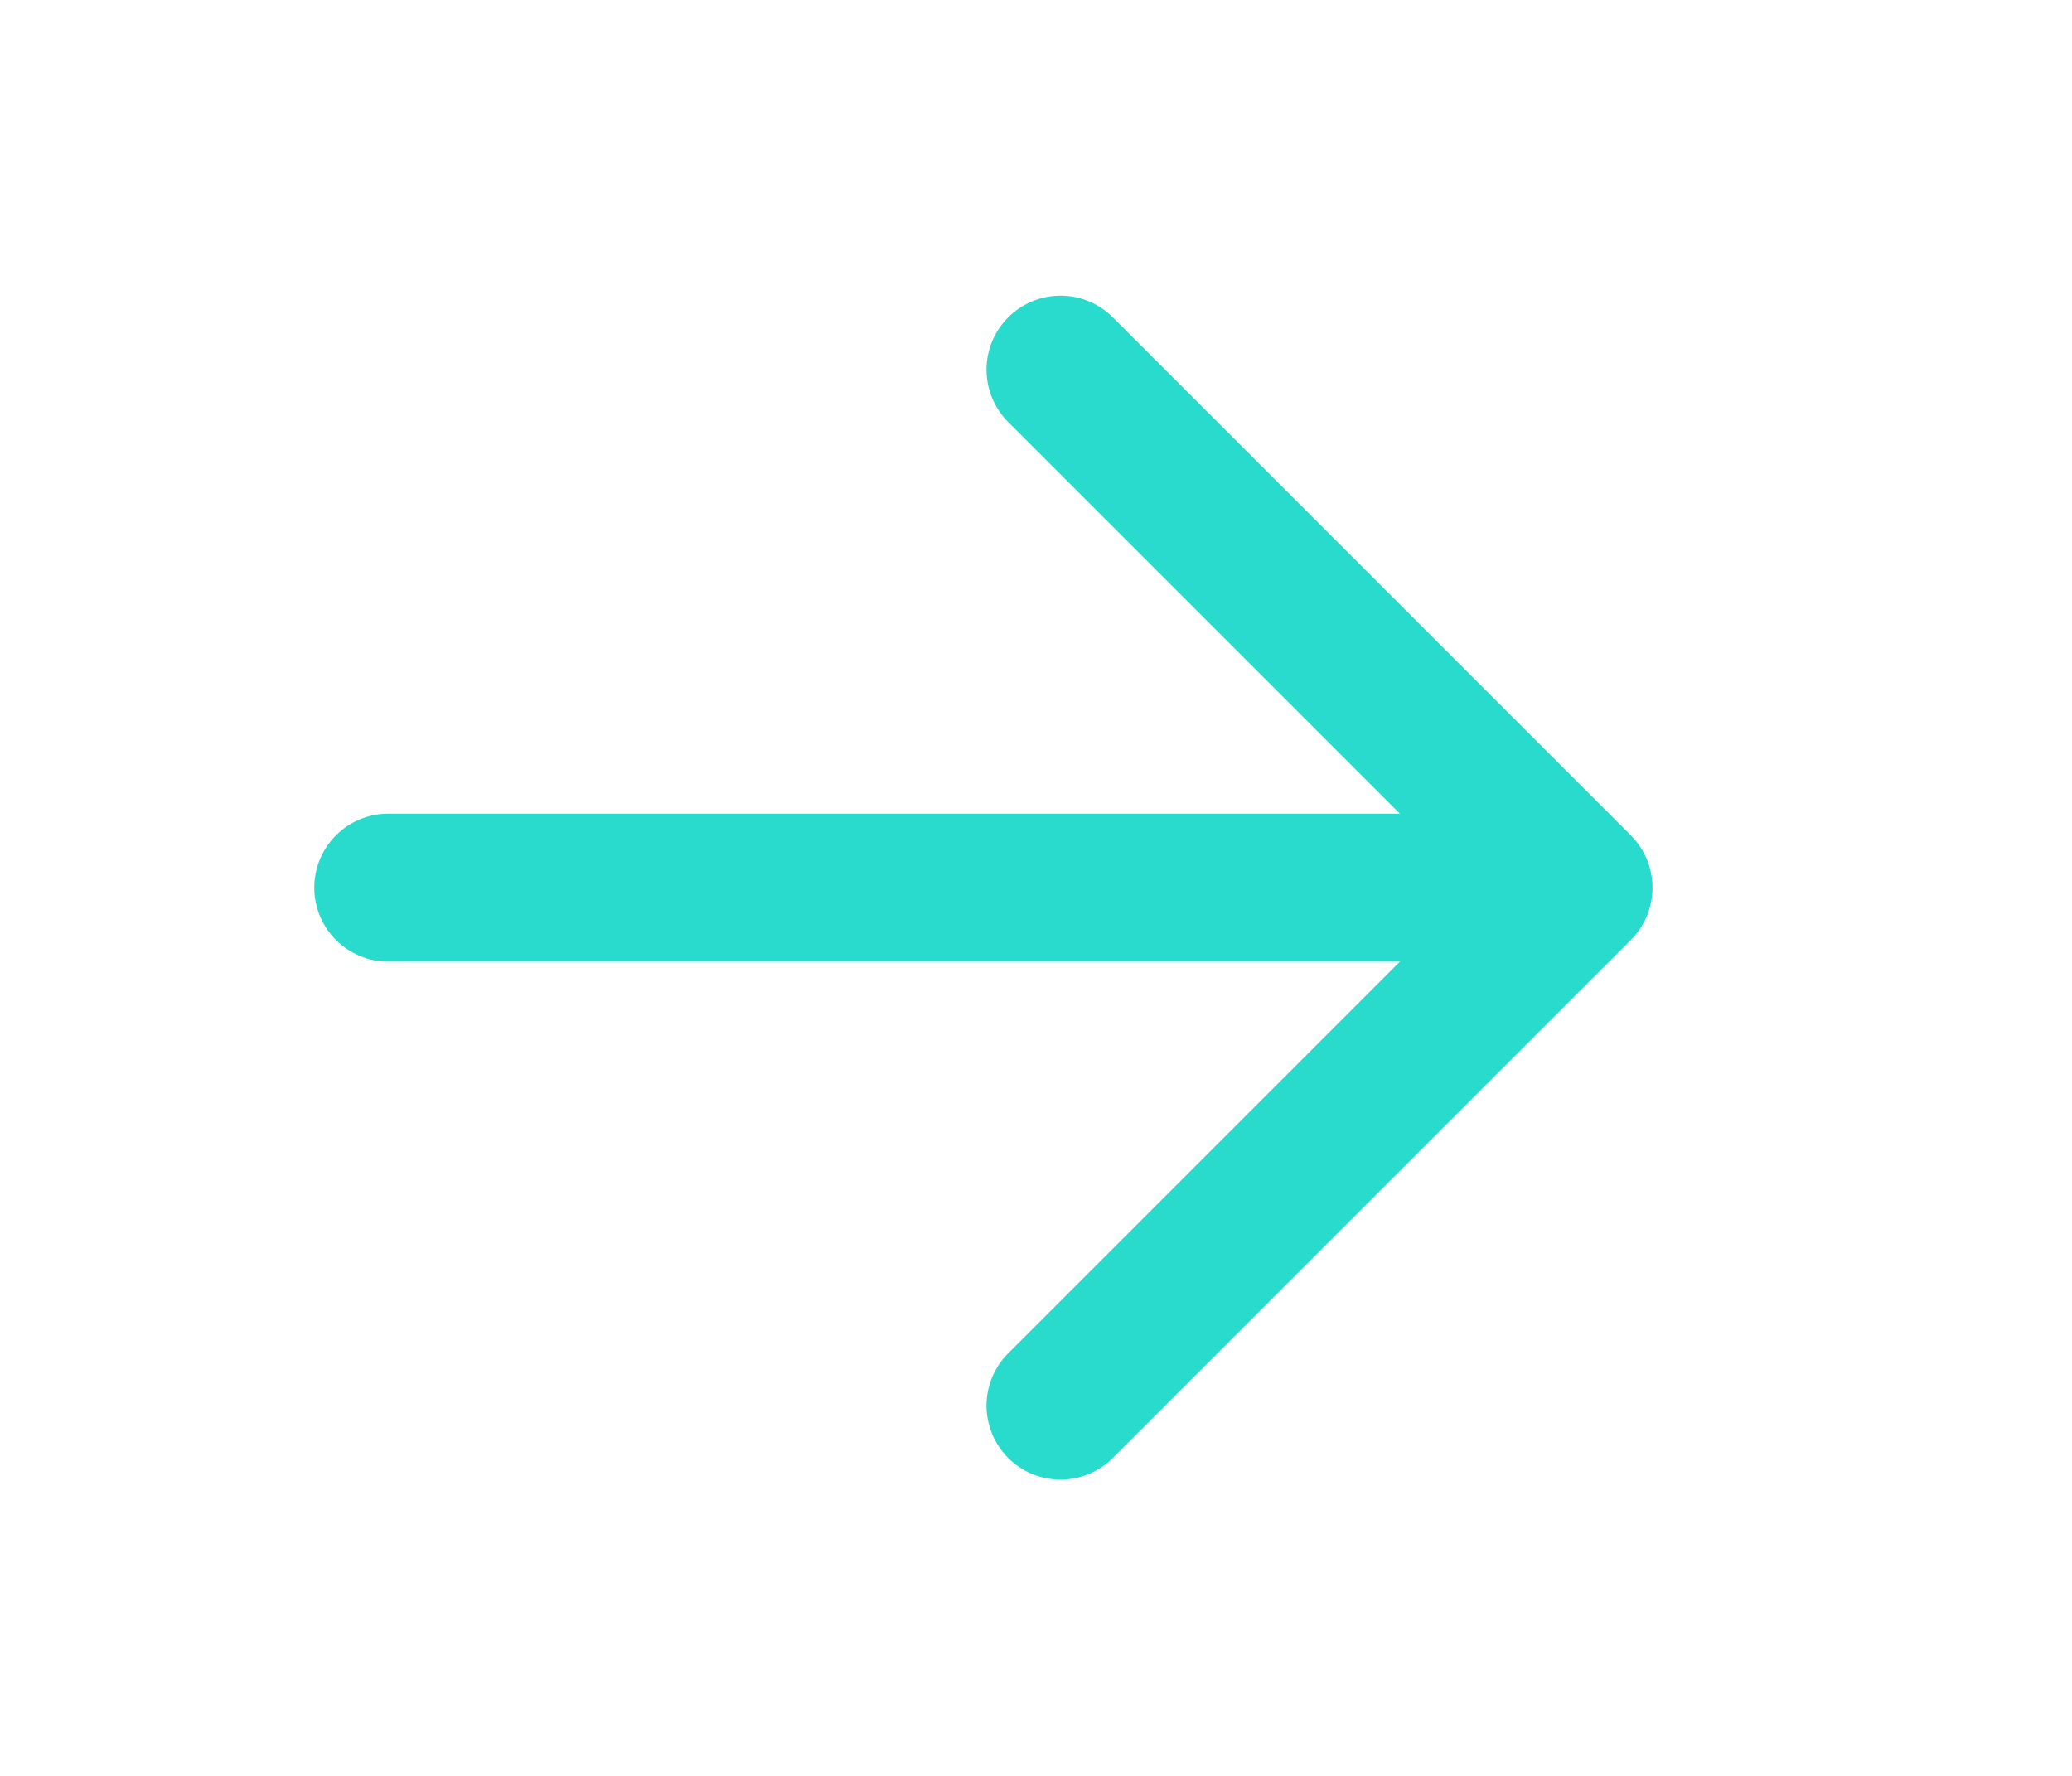
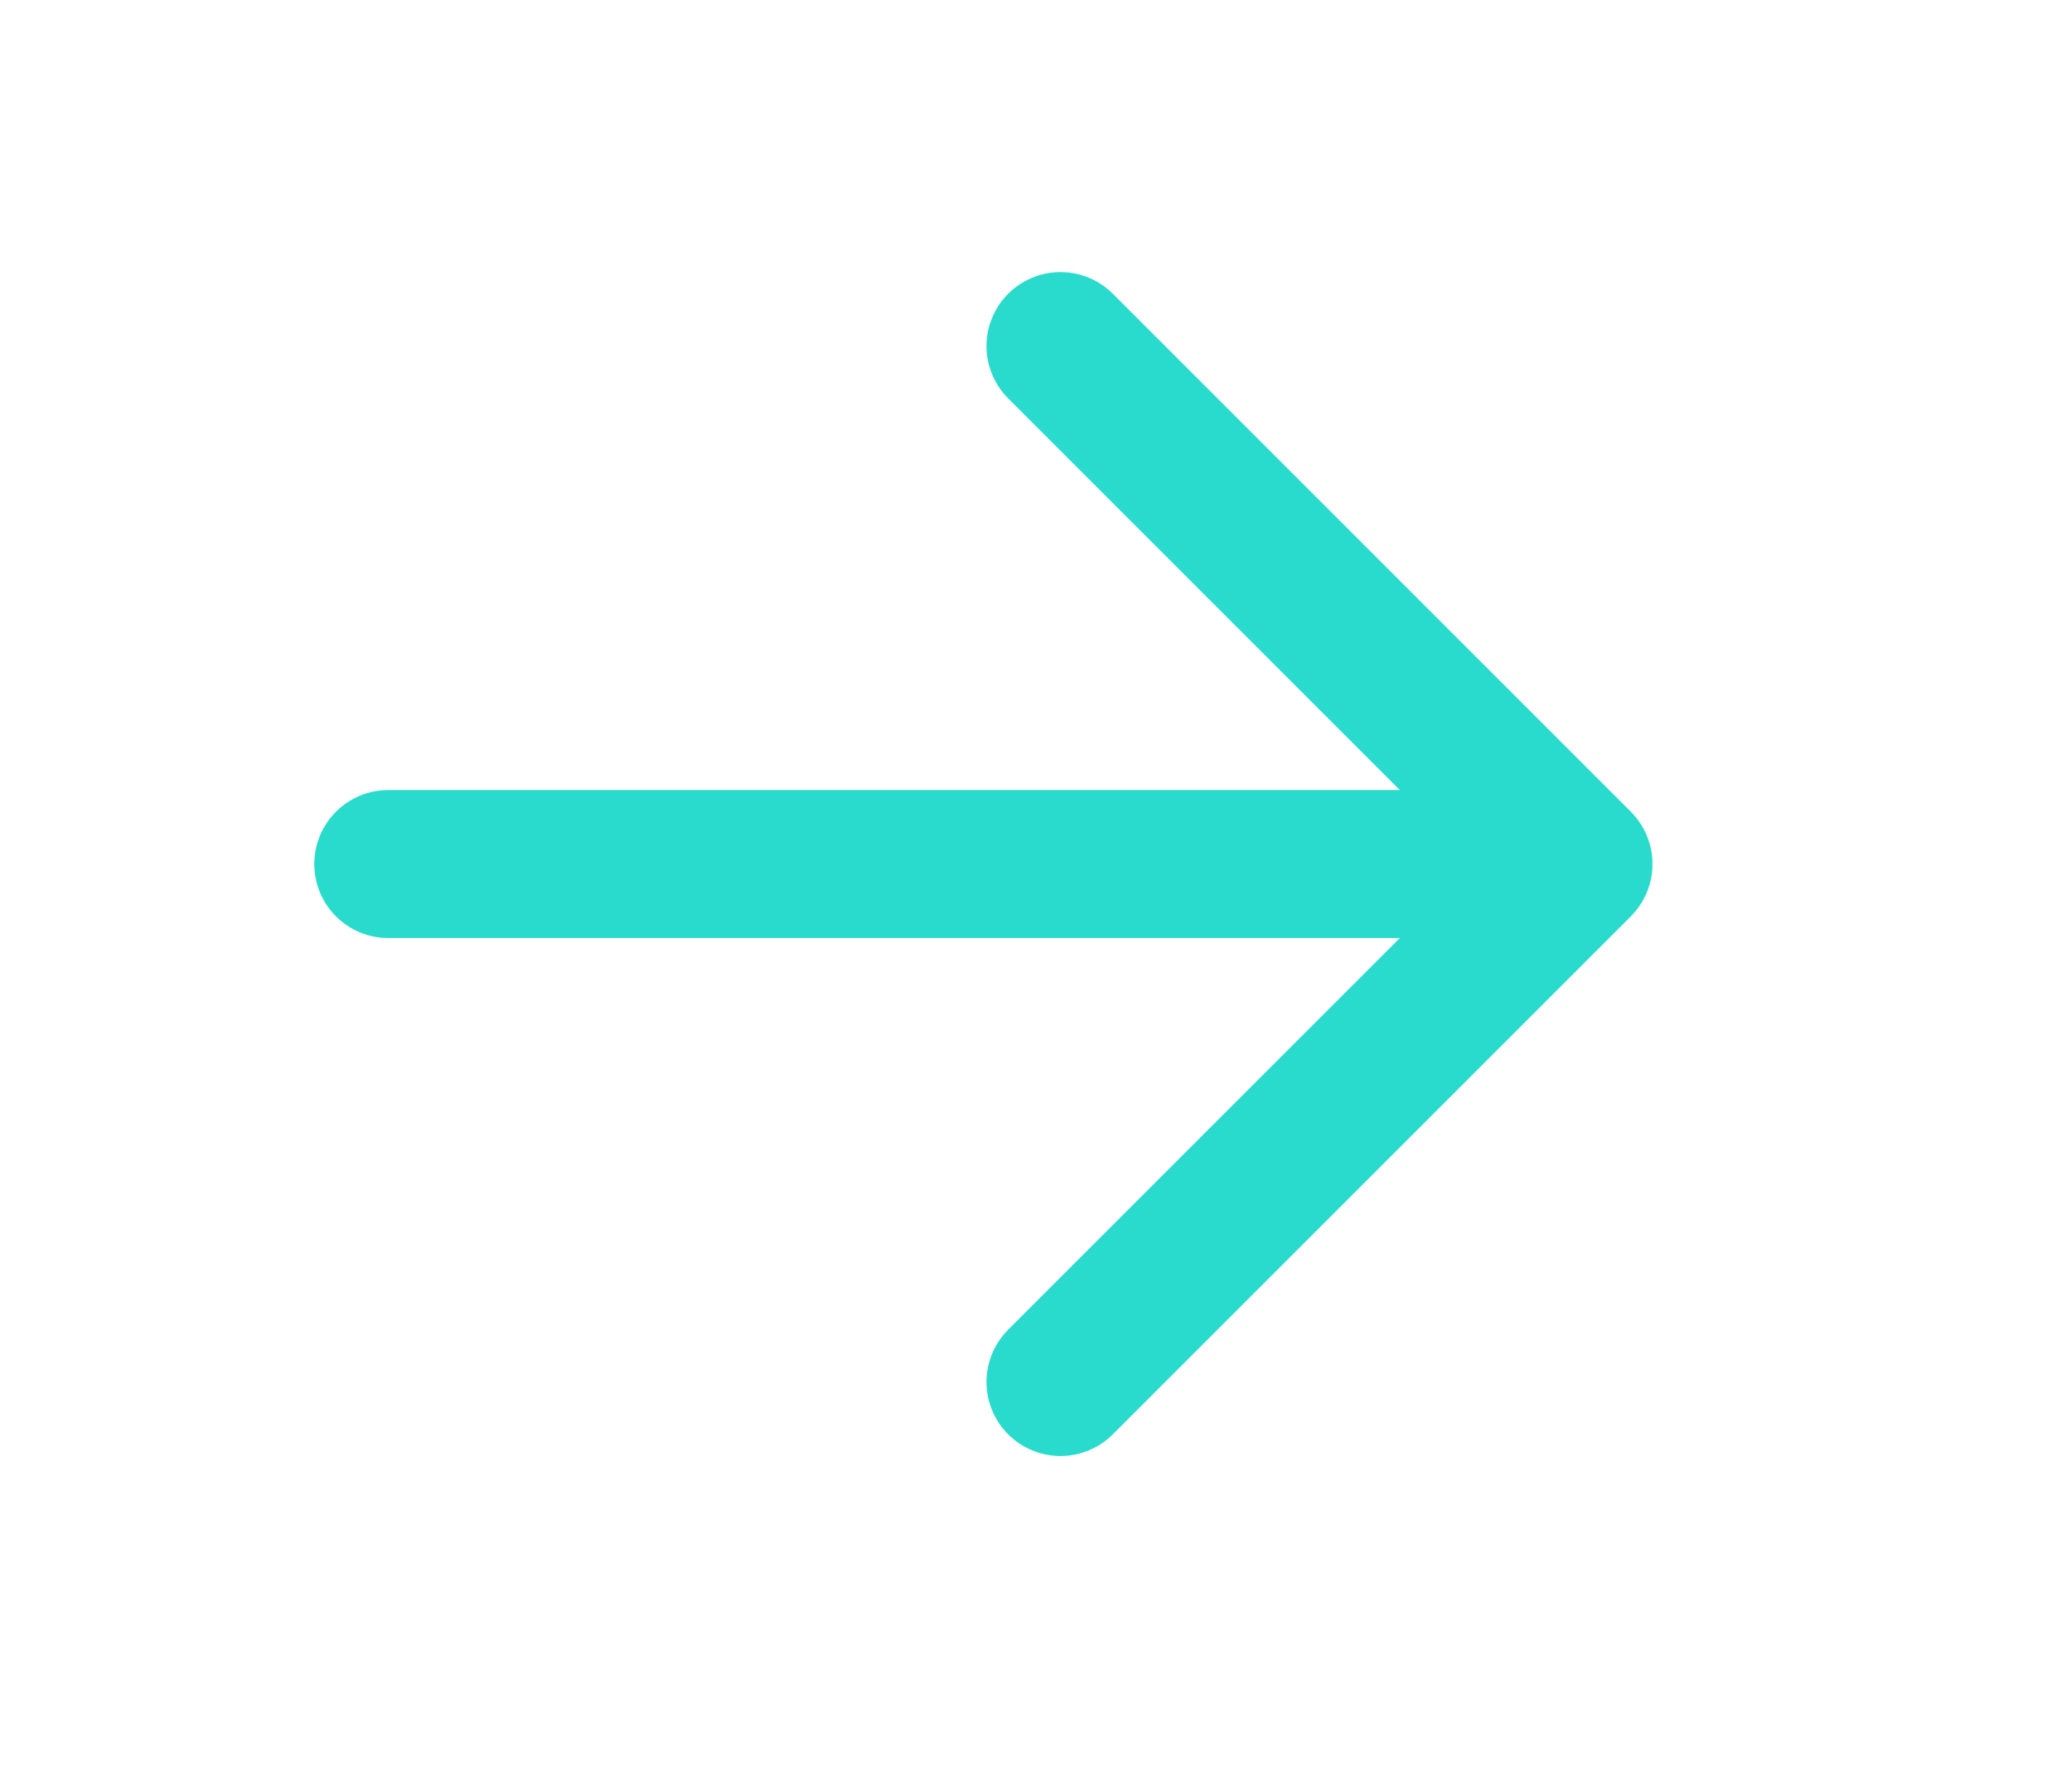
<svg xmlns="http://www.w3.org/2000/svg" width="28" height="24" fill="none">
  <g>
-     <path id="svg_2" stroke-linejoin="round" stroke-linecap="round" stroke-width="2" stroke="#29DBCC" d="m5.247,11.996l16,0" />
-     <path id="svg_3" stroke-linejoin="round" stroke-linecap="round" stroke-width="2" stroke="#29DBCC" d="m14.331,4.996l7,7l-7,7" />
+     <path d="m5.247,11.677l16,0" stroke="#29DBCC" stroke-width="2" stroke-linecap="round" stroke-linejoin="round" id="svg_2" />
+     <path d="m14.331,4.677l7,7l-7,7" stroke="#29DBCC" stroke-width="2" stroke-linecap="round" stroke-linejoin="round" id="svg_3" />
  </g>
</svg>
